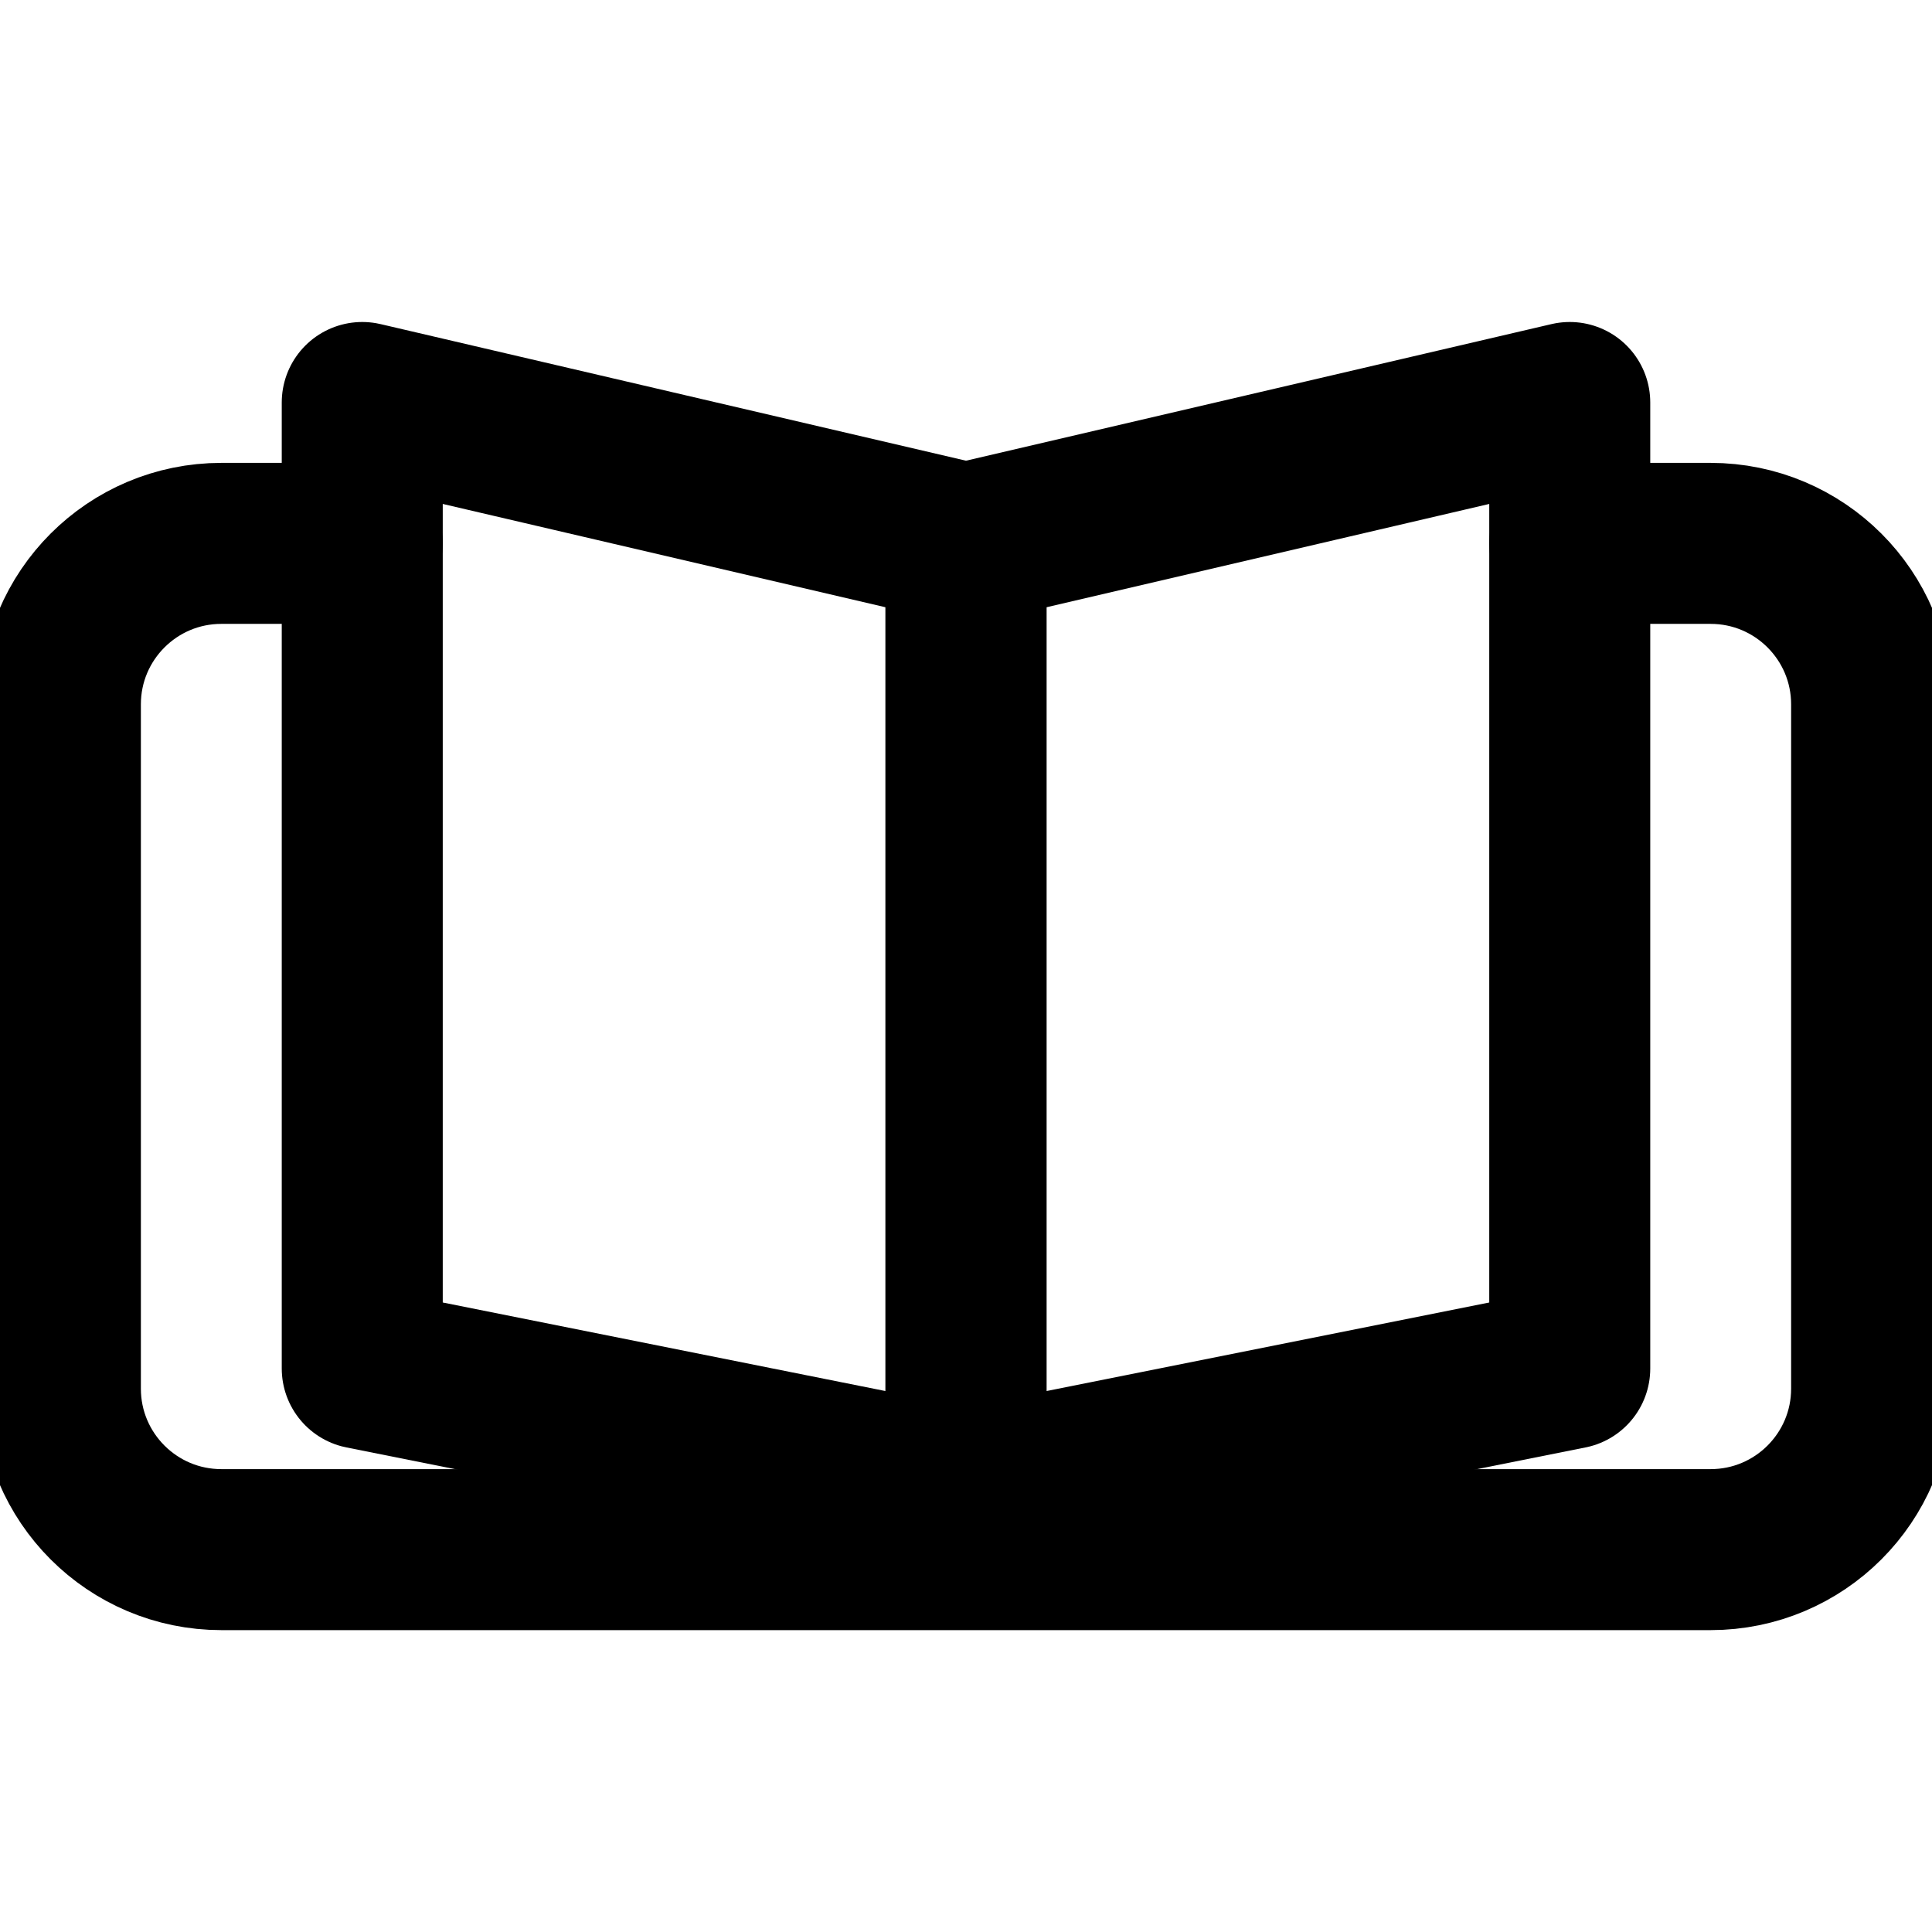
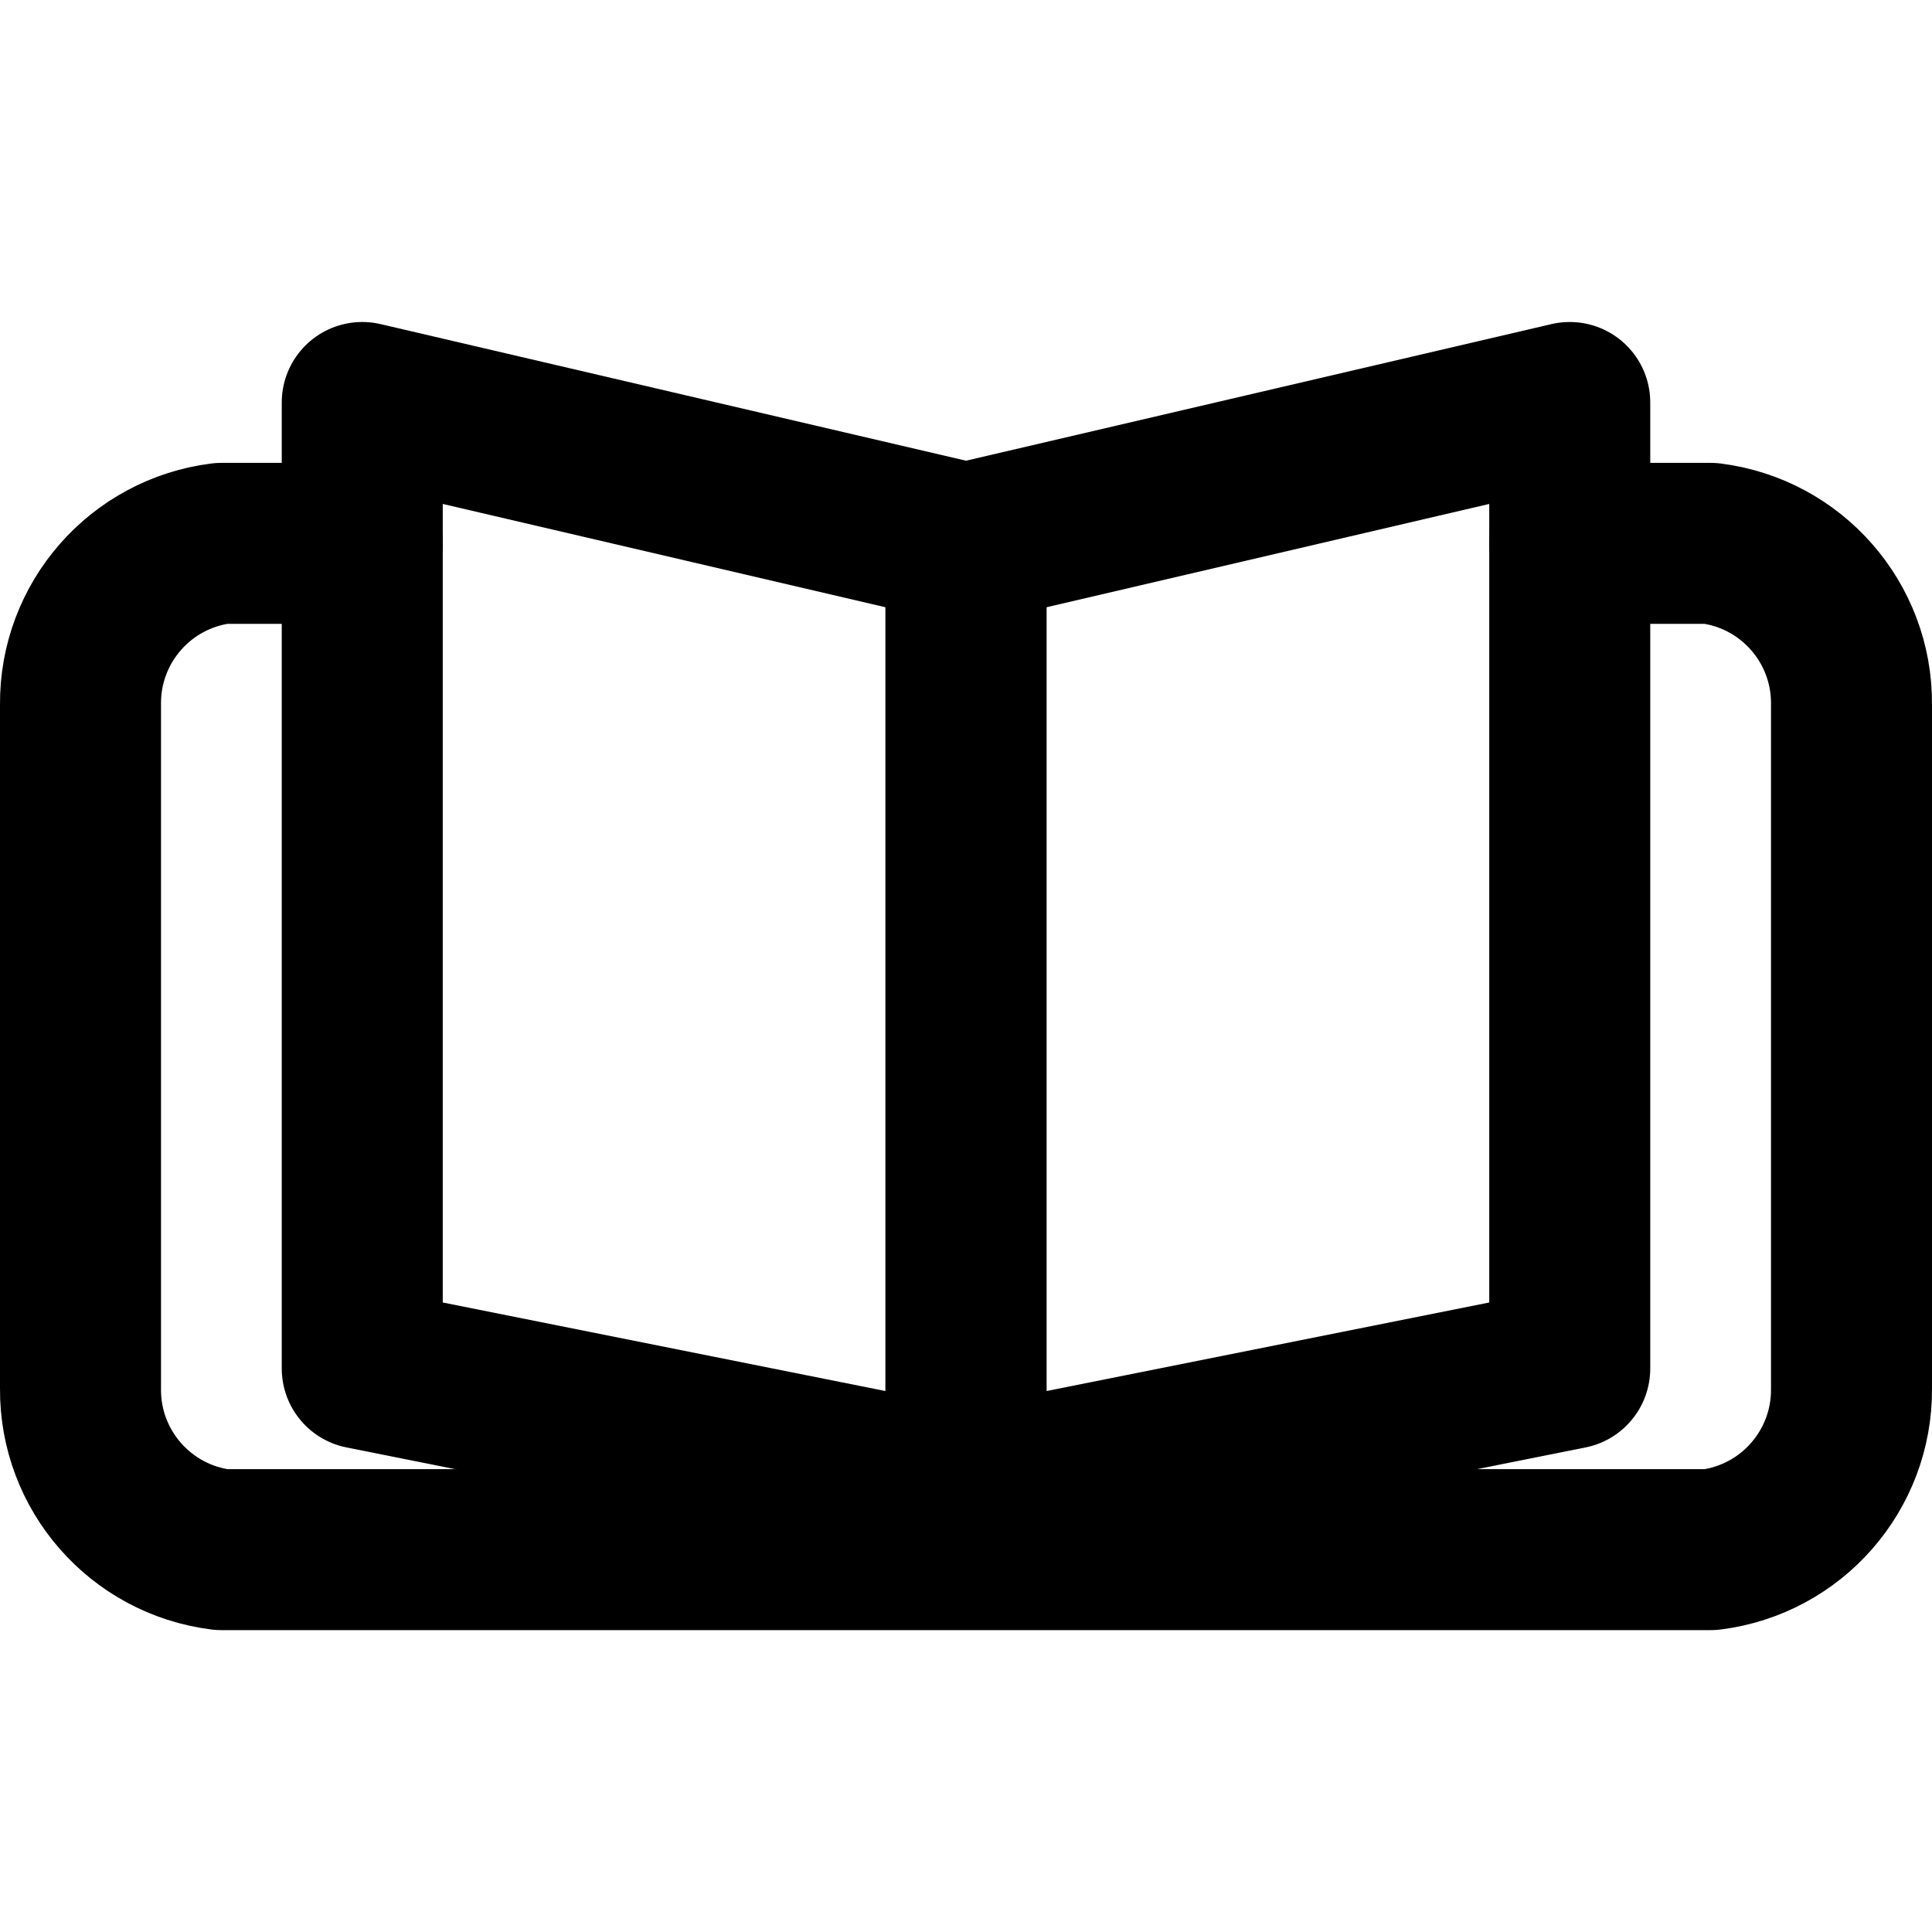
<svg xmlns="http://www.w3.org/2000/svg" width="100%" height="100%" viewBox="0 -4 24 24" fill="none" stroke="currentColor" stroke-width="2" stroke-linecap="round" stroke-linejoin="round" overflow="visible">
-   <path d="M19.5 2.75H21.25A2 2 0 0 1 23.25 4.75V13.25A2 2 0 0 1 21.25 15.25H2.75A2 2 0 0 1 0.75 13.25V4.75A2 2 0 0 1 2.75 2.75H4.5" />
+   <path d="M19.5 2.75H21.25A2 2 0 0 1 23 4.75V13.25A2 2 0 0 1 21.25 15.25H2.75A2 2 0 0 1 1 13.25V4.75A2 2 0 0 1 2.75 2.75H4.5" />
  <path d="M4.5 1L12 2.75V14.5L4.5 13Z" />
  <path d="M19.5 1L12 2.75V14.5L19.5 13Z" />
</svg>
